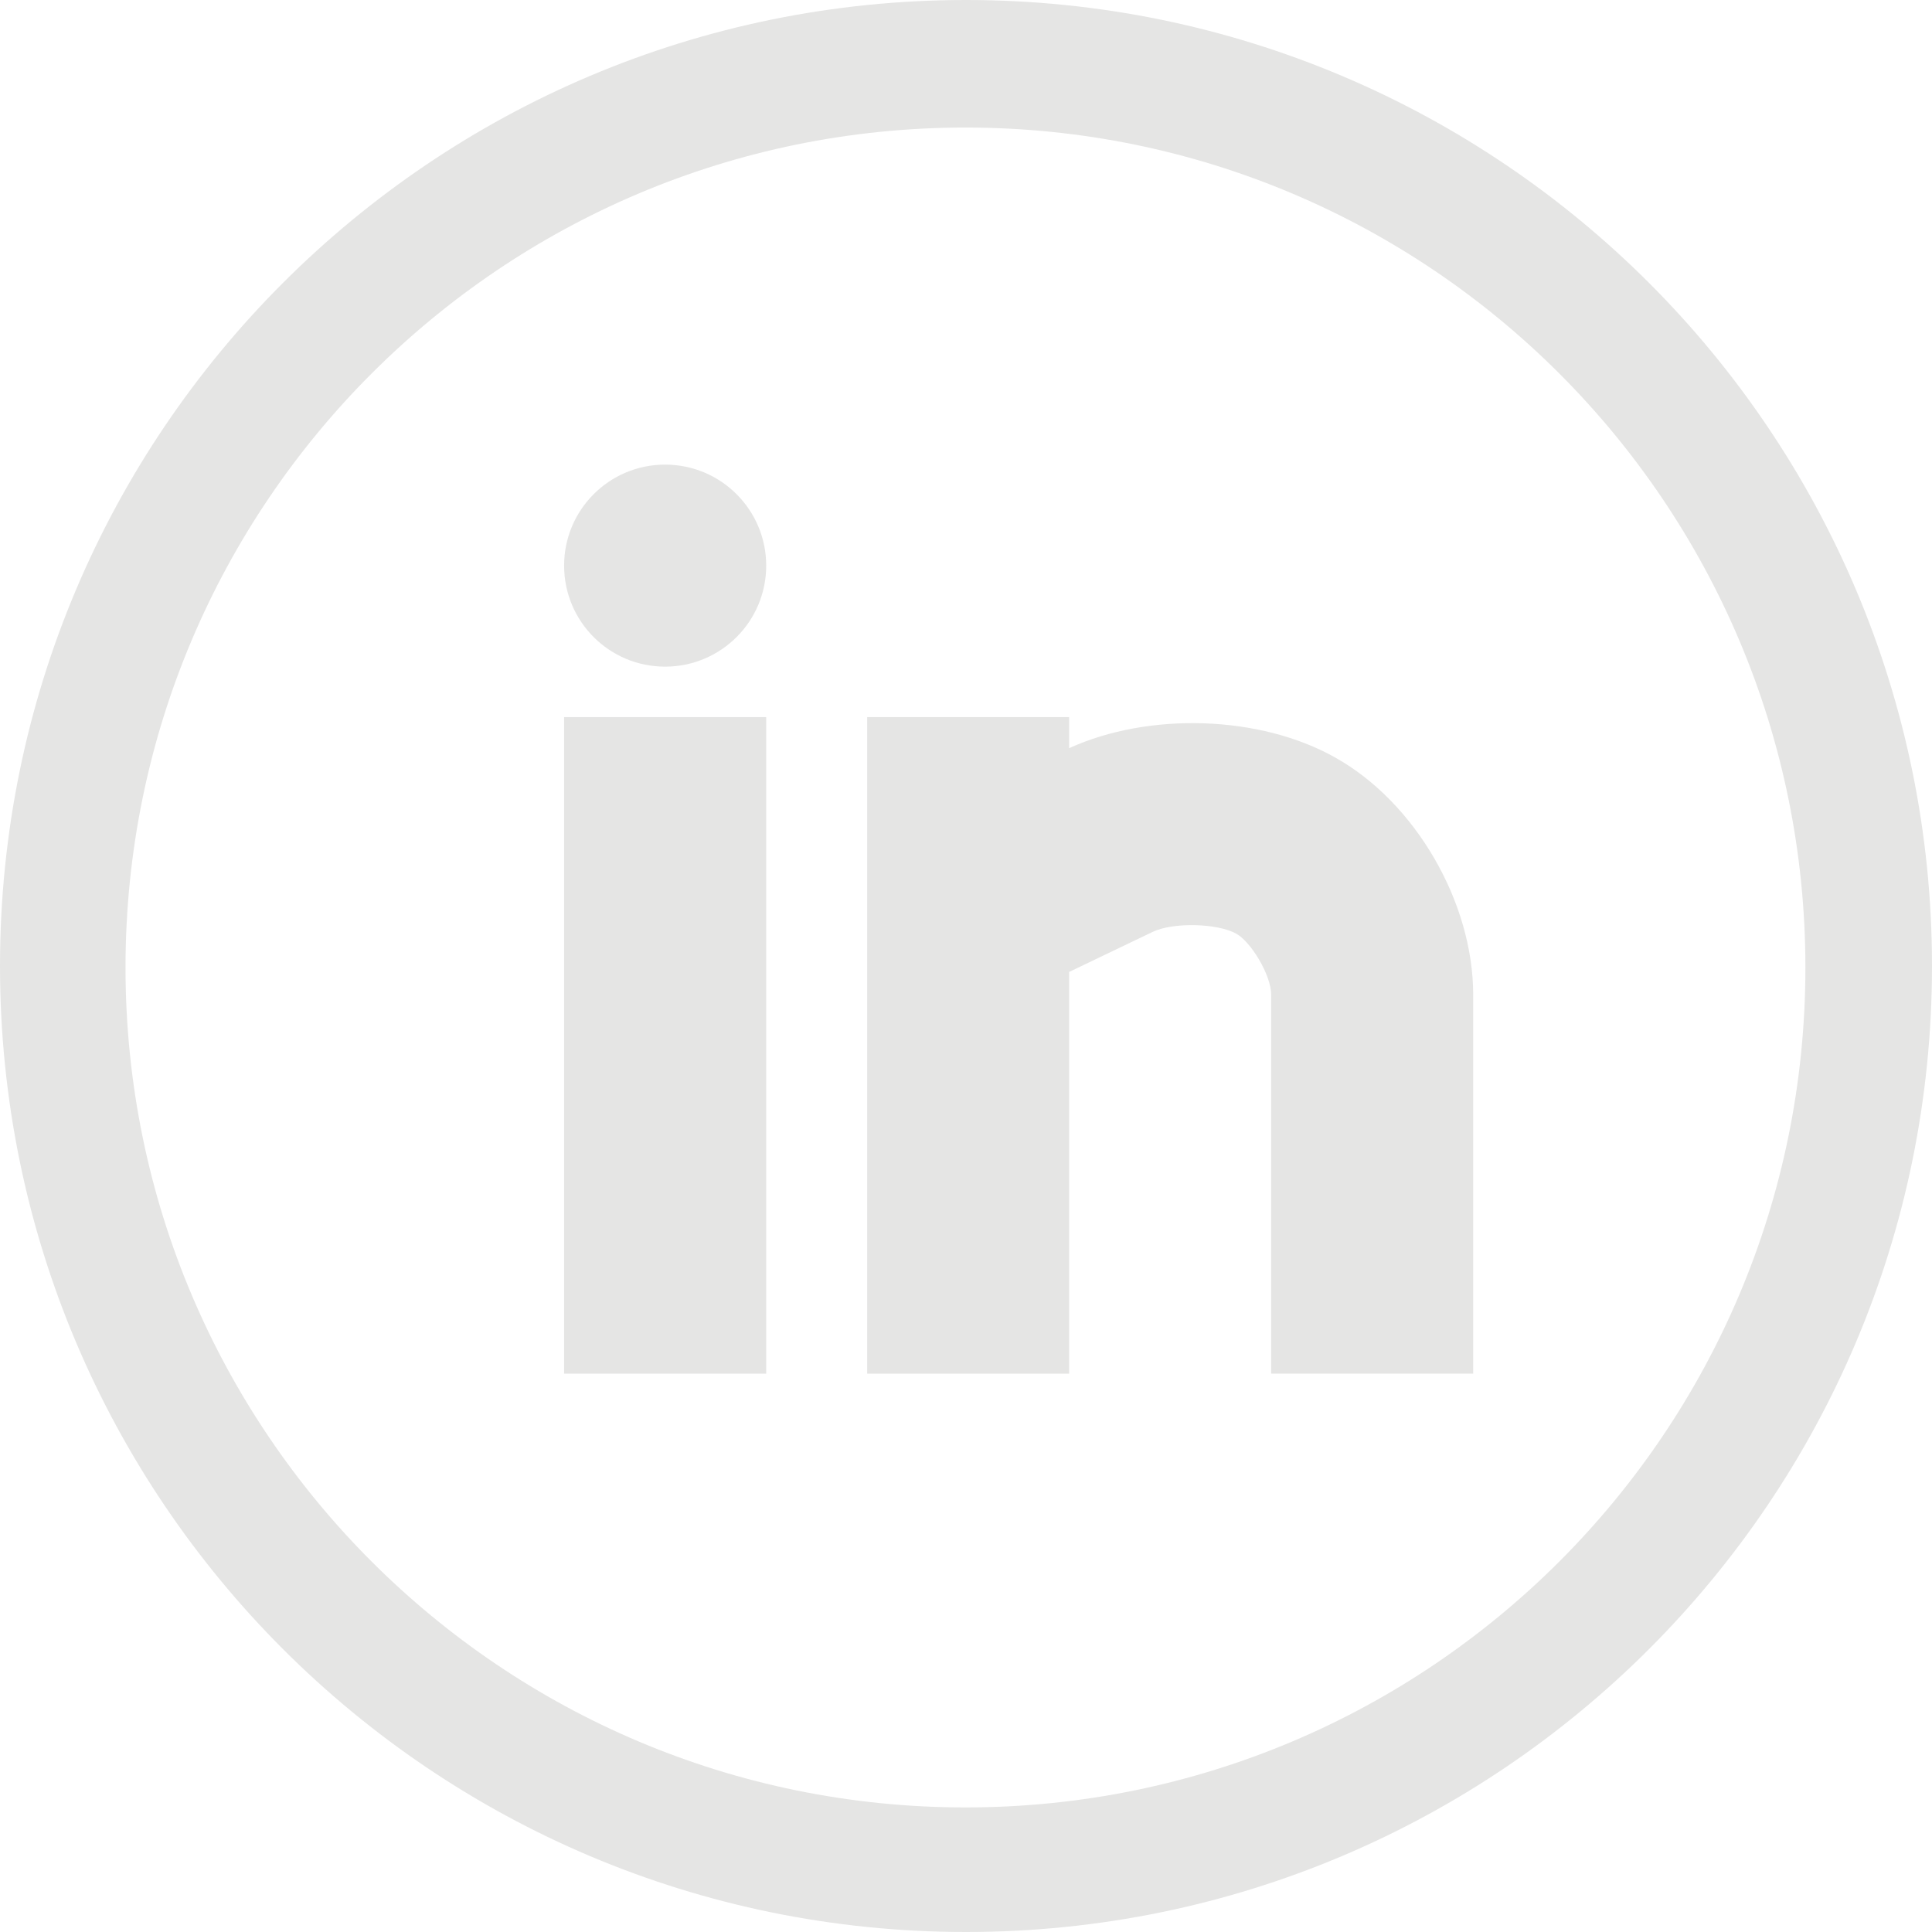
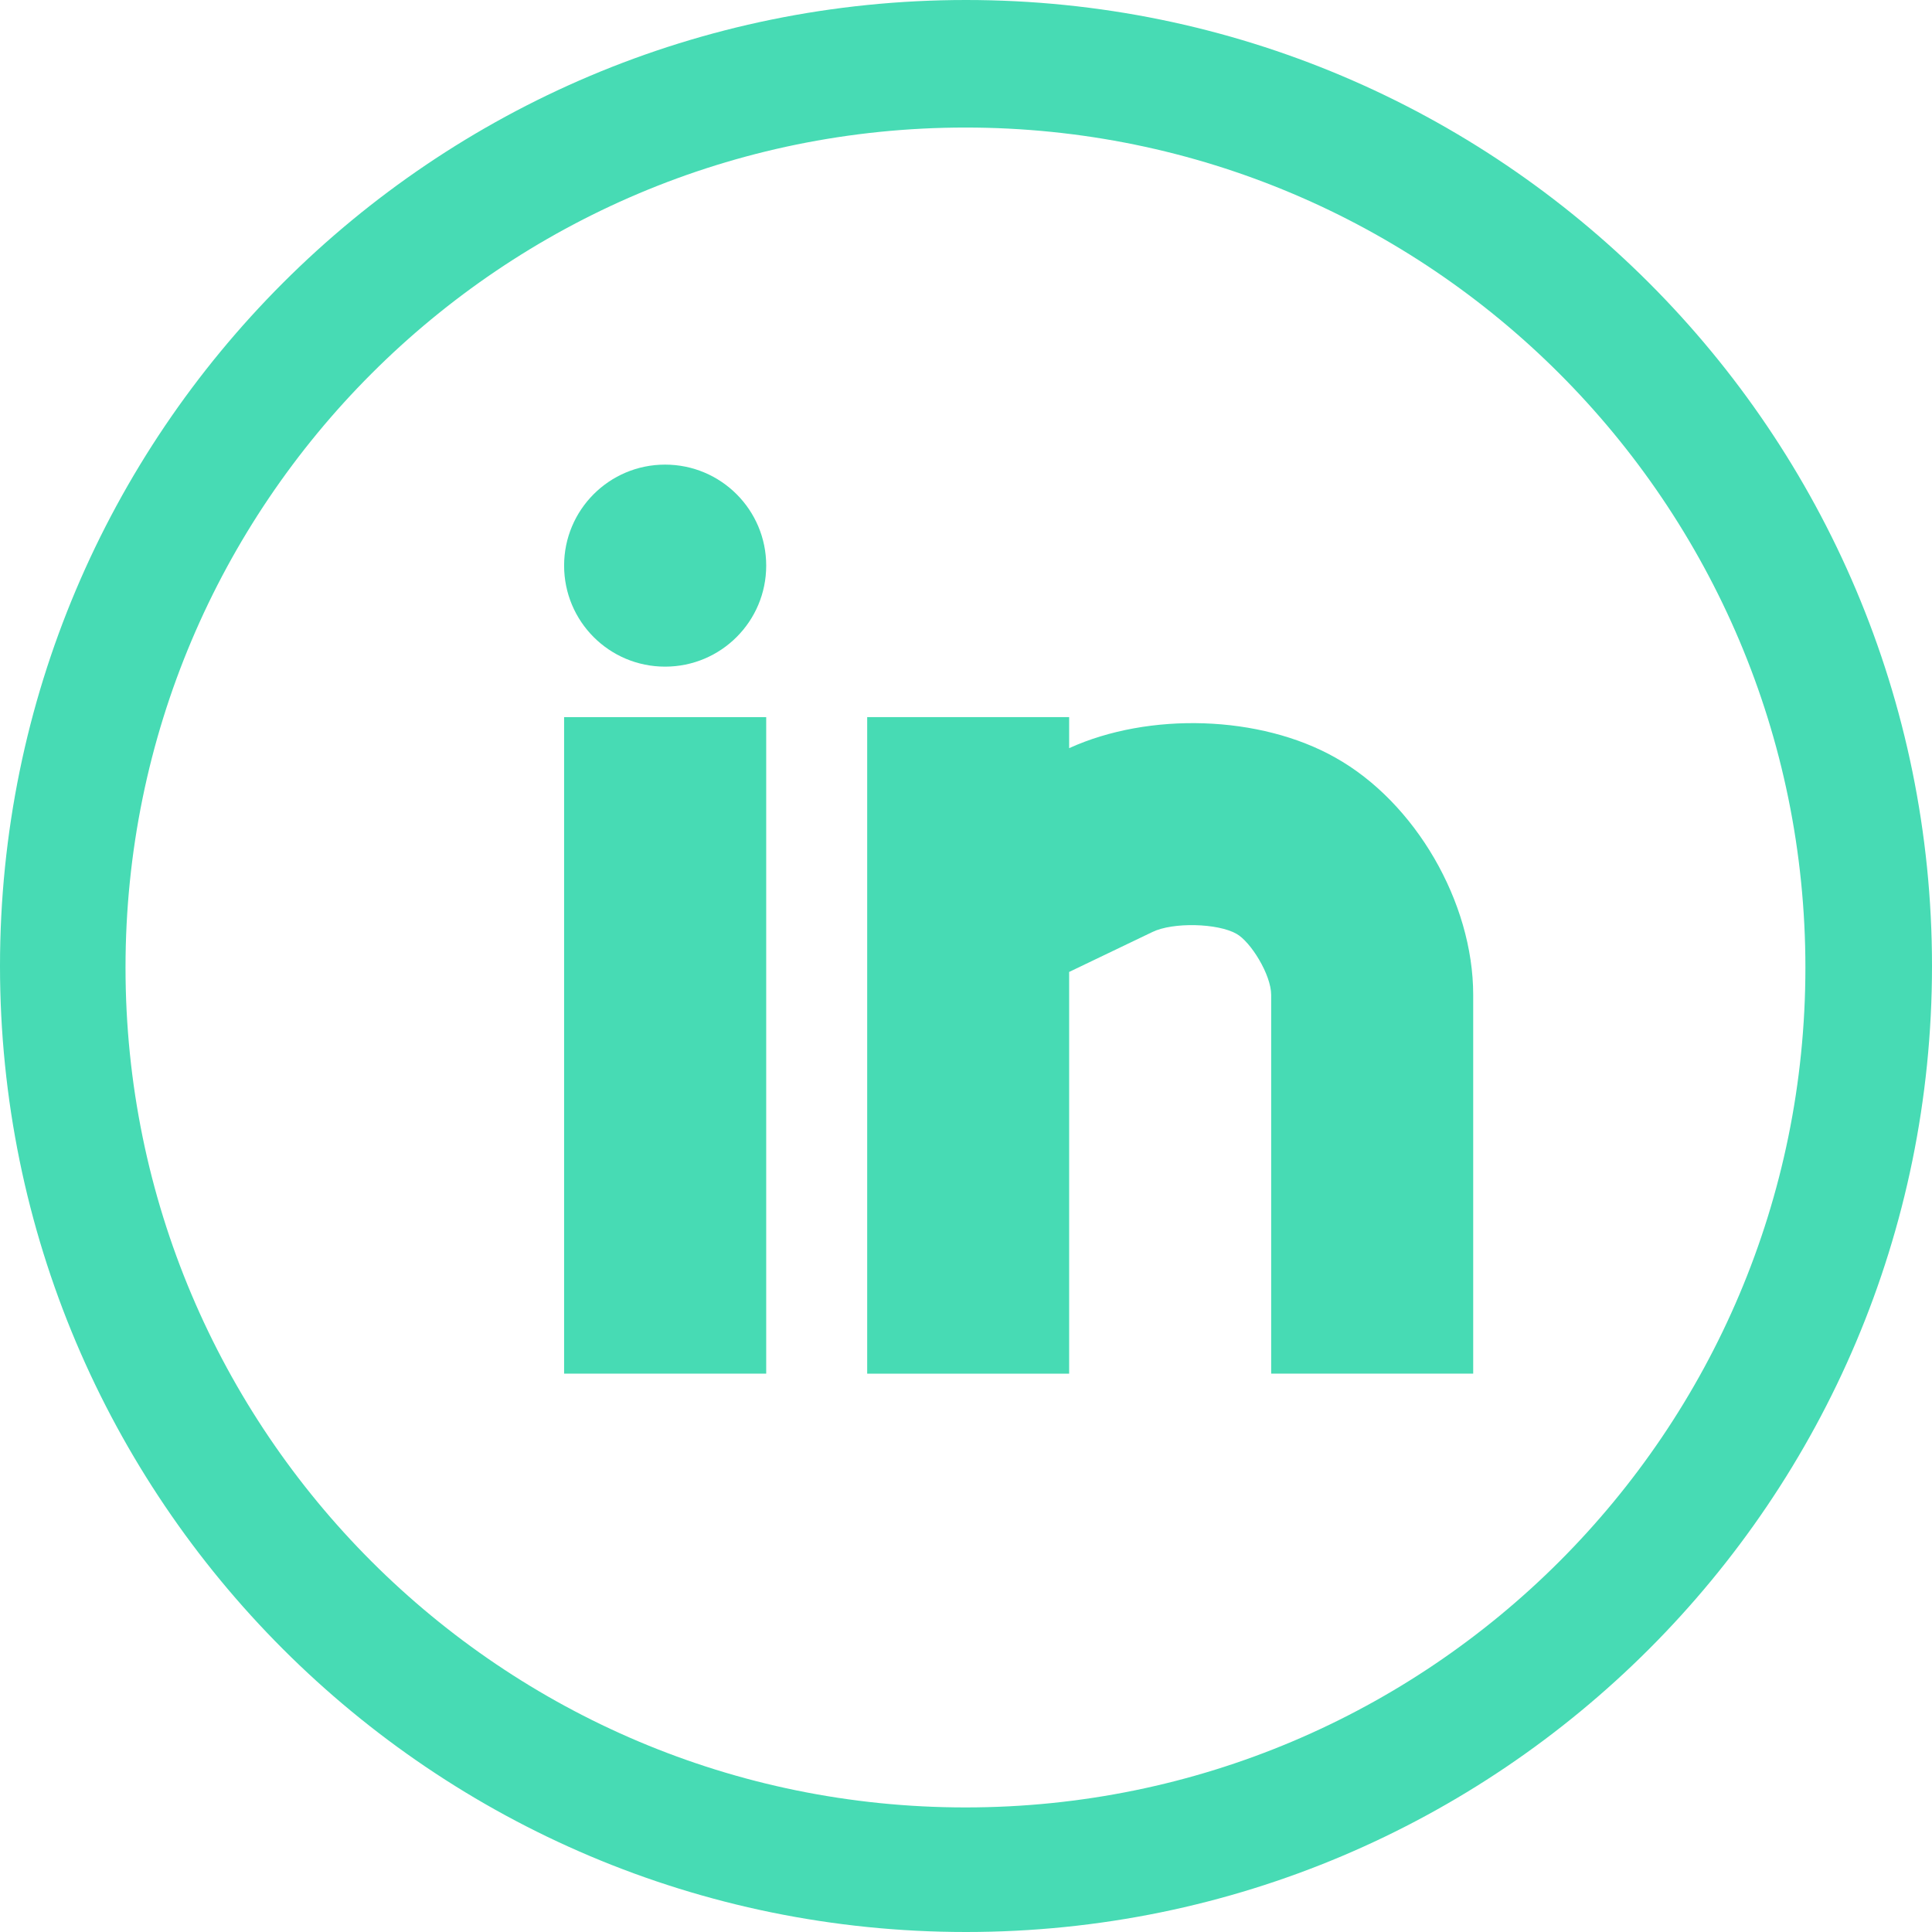
<svg xmlns="http://www.w3.org/2000/svg" version="1.1" id="Layer_1" width="28.584" height="28.584" viewBox="0 0 28.584 28.584" overflow="visible" enable-background="new 0 0 28.584 28.584" xml:space="preserve">
  <g>
    <g>
      <g>
-         <path fill="#E5E5E4" d="M14.292,0C6.399,0,0,6.398,0,14.292c0,7.893,6.399,14.292,14.292,14.292s14.292-6.399,14.292-14.292     C28.584,6.398,22.185,0,14.292,0z M14.285,26.741c-6.863,0-12.428-5.561-12.428-12.426c0-6.863,5.564-12.428,12.428-12.428     c6.861,0,12.426,5.564,12.426,12.428C26.711,21.18,21.146,26.741,14.285,26.741z" />
+         <path fill="#47DBB4" d="M14.292,0C6.399,0,0,6.398,0,14.292c0,7.893,6.399,14.292,14.292,14.292s14.292-6.399,14.292-14.292     C28.584,6.398,22.185,0,14.292,0z M14.285,26.741c-6.863,0-12.428-5.561-12.428-12.426c0-6.863,5.564-12.428,12.428-12.428     c6.861,0,12.426,5.564,12.426,12.428C26.711,21.18,21.146,26.741,14.285,26.741z" />
      </g>
    </g>
    <g>
-       <rect x="8.346" y="10.61" fill="#E5E5E4" width="2.99" height="9.713" />
-       <path fill="#E5E5E4" d="M9.84,9.863c-0.827,0-1.494-0.669-1.494-1.495c0-0.824,0.667-1.494,1.494-1.494s1.496,0.67,1.496,1.494    C11.336,9.194,10.667,9.863,9.84,9.863" />
-       <path fill="#E5E5E4" d="M21.795,20.323h-2.988v-5.604c0-0.298-0.303-0.786-0.513-0.903c-0.279-0.159-0.943-0.174-1.244-0.027    l-1.232,0.591v5.944h-2.988V10.61h2.988v0.459c1.184-0.538,2.825-0.488,3.937,0.139c1.183,0.661,2.041,2.139,2.041,3.511V20.323z" />
+       <rect x="8.346" y="10.61" fill="#47DBB4" width="2.99" height="9.713" />
+       <path fill="#47DBB4" d="M9.84,9.863c-0.827,0-1.494-0.669-1.494-1.495c0-0.824,0.667-1.494,1.494-1.494s1.496,0.67,1.496,1.494    C11.336,9.194,10.667,9.863,9.84,9.863" />
+       <path fill="#47DBB4" d="M21.795,20.323h-2.988v-5.604c0-0.298-0.303-0.786-0.513-0.903c-0.279-0.159-0.943-0.174-1.244-0.027    l-1.232,0.591v5.944h-2.988V10.61h2.988v0.459c1.184-0.538,2.825-0.488,3.937,0.139c1.183,0.661,2.041,2.139,2.041,3.511V20.323z" />
    </g>
  </g>
</svg>
